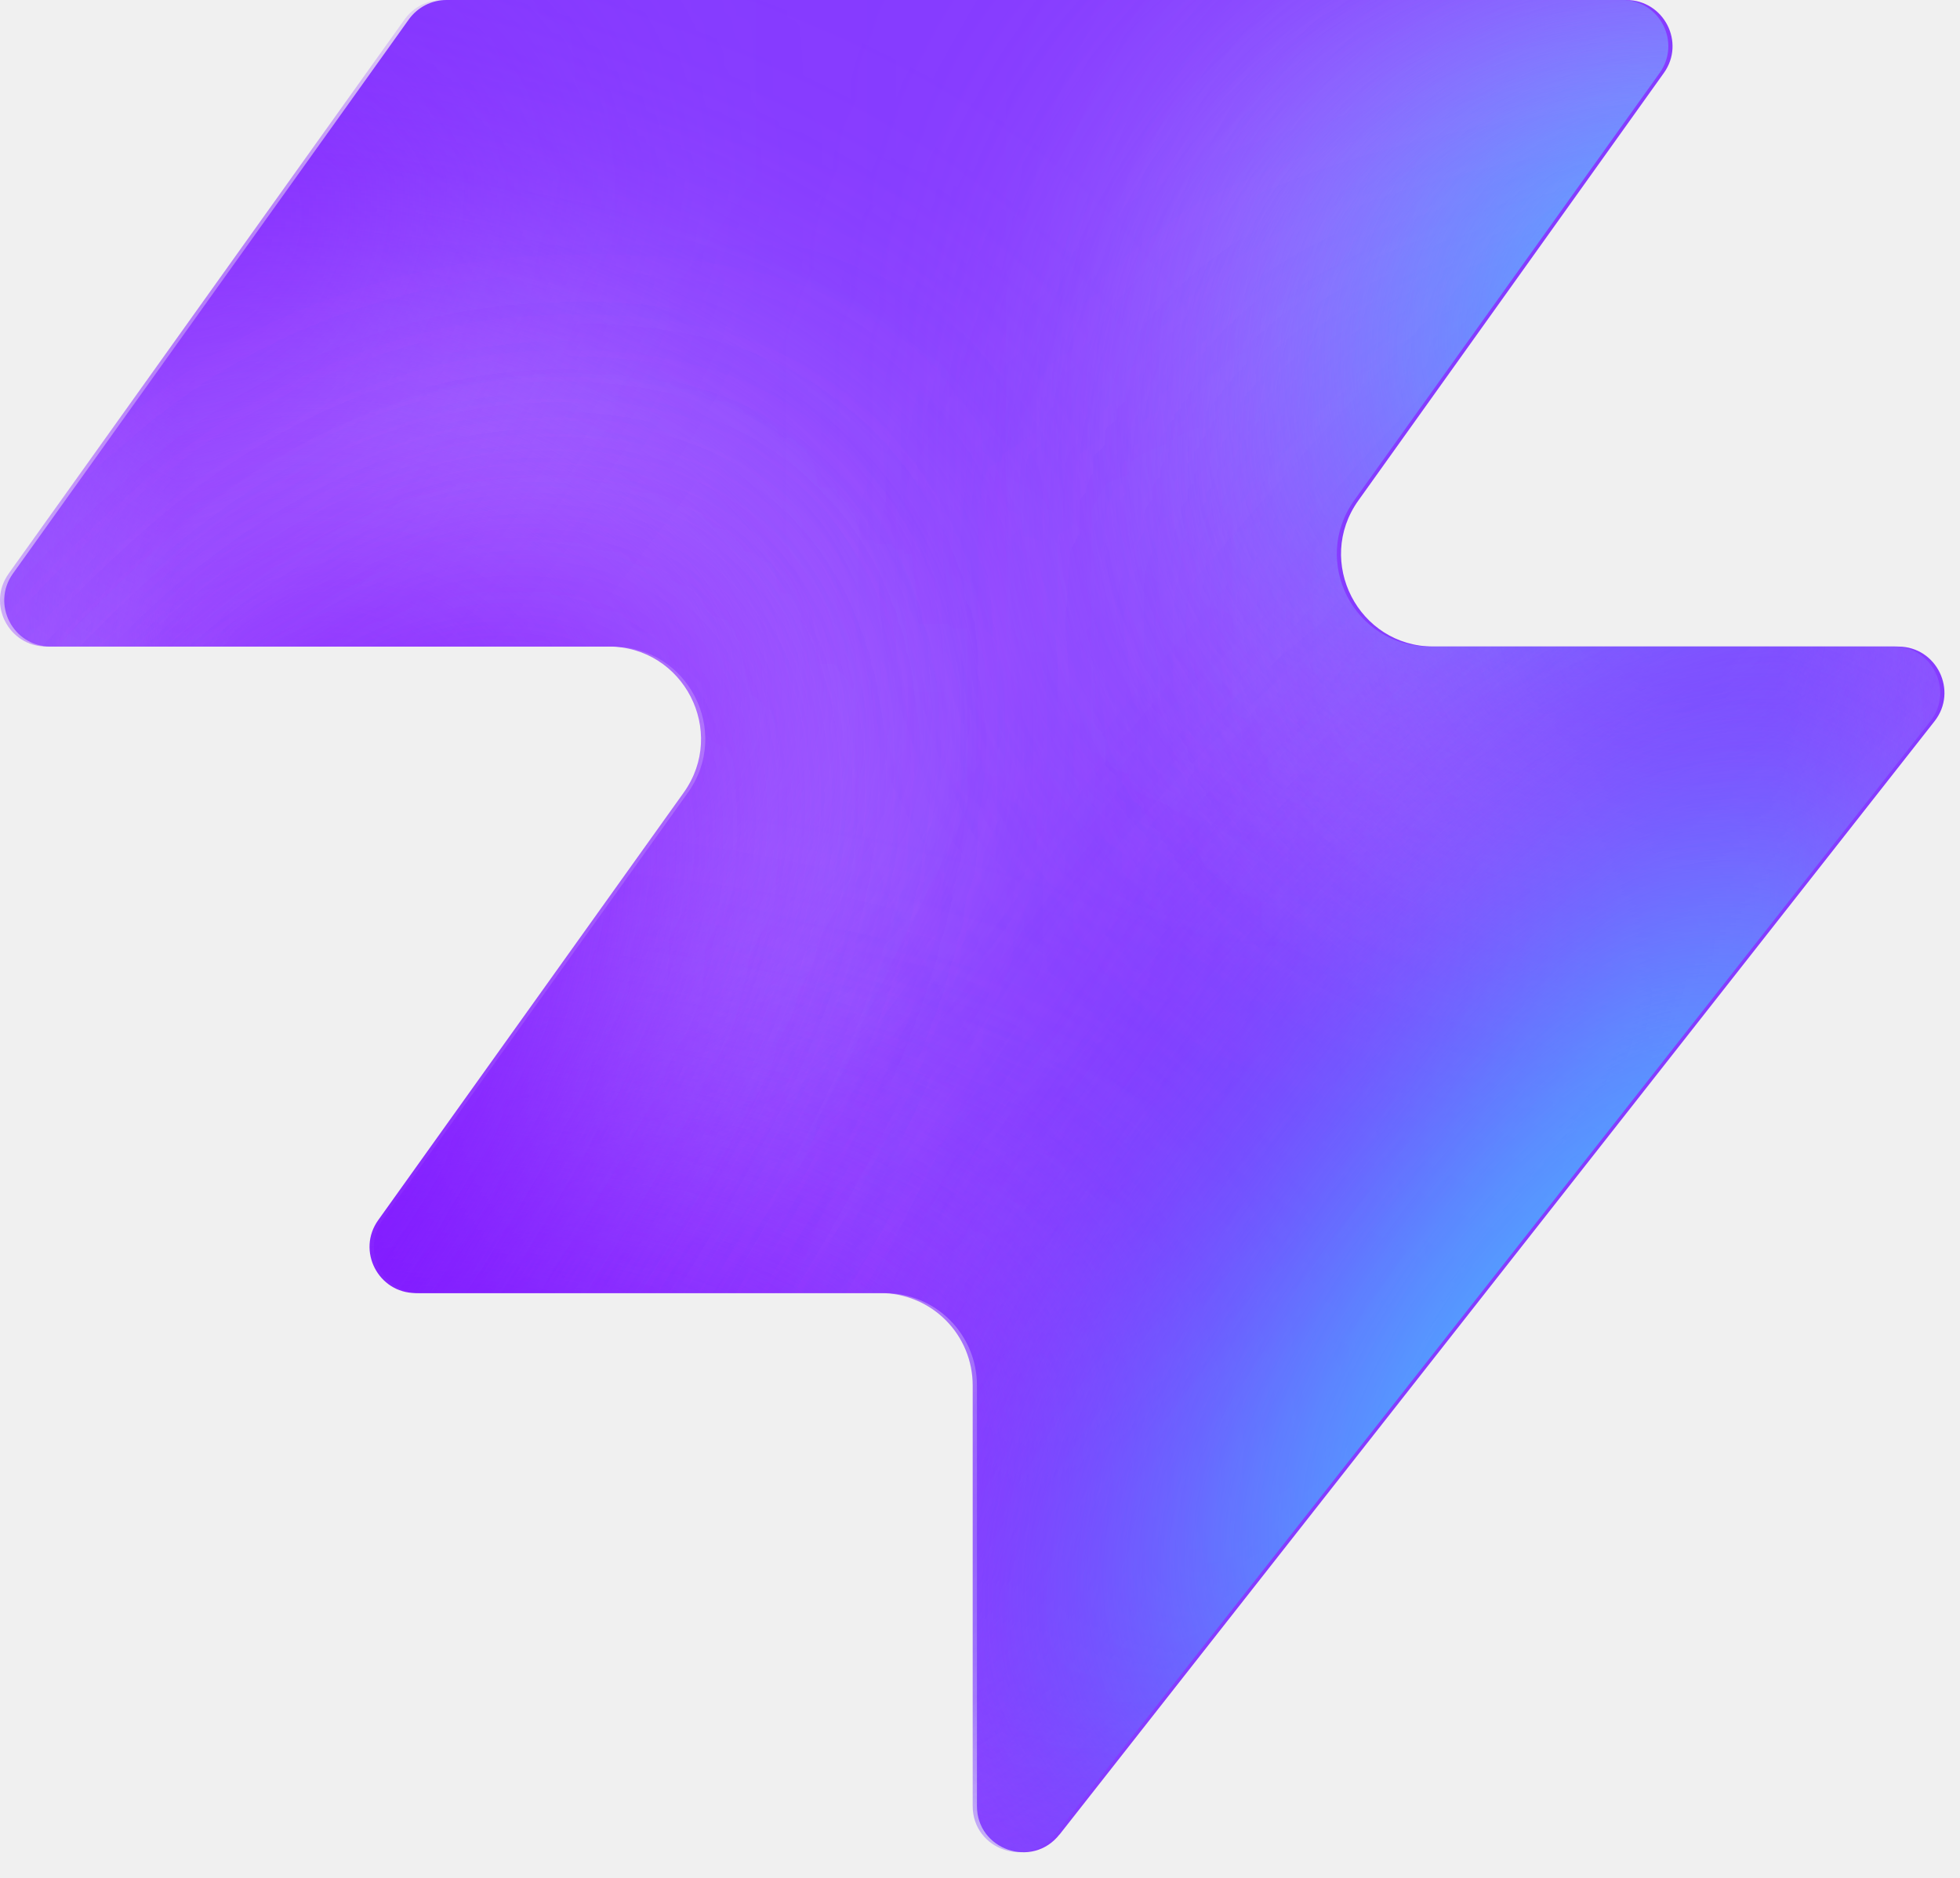
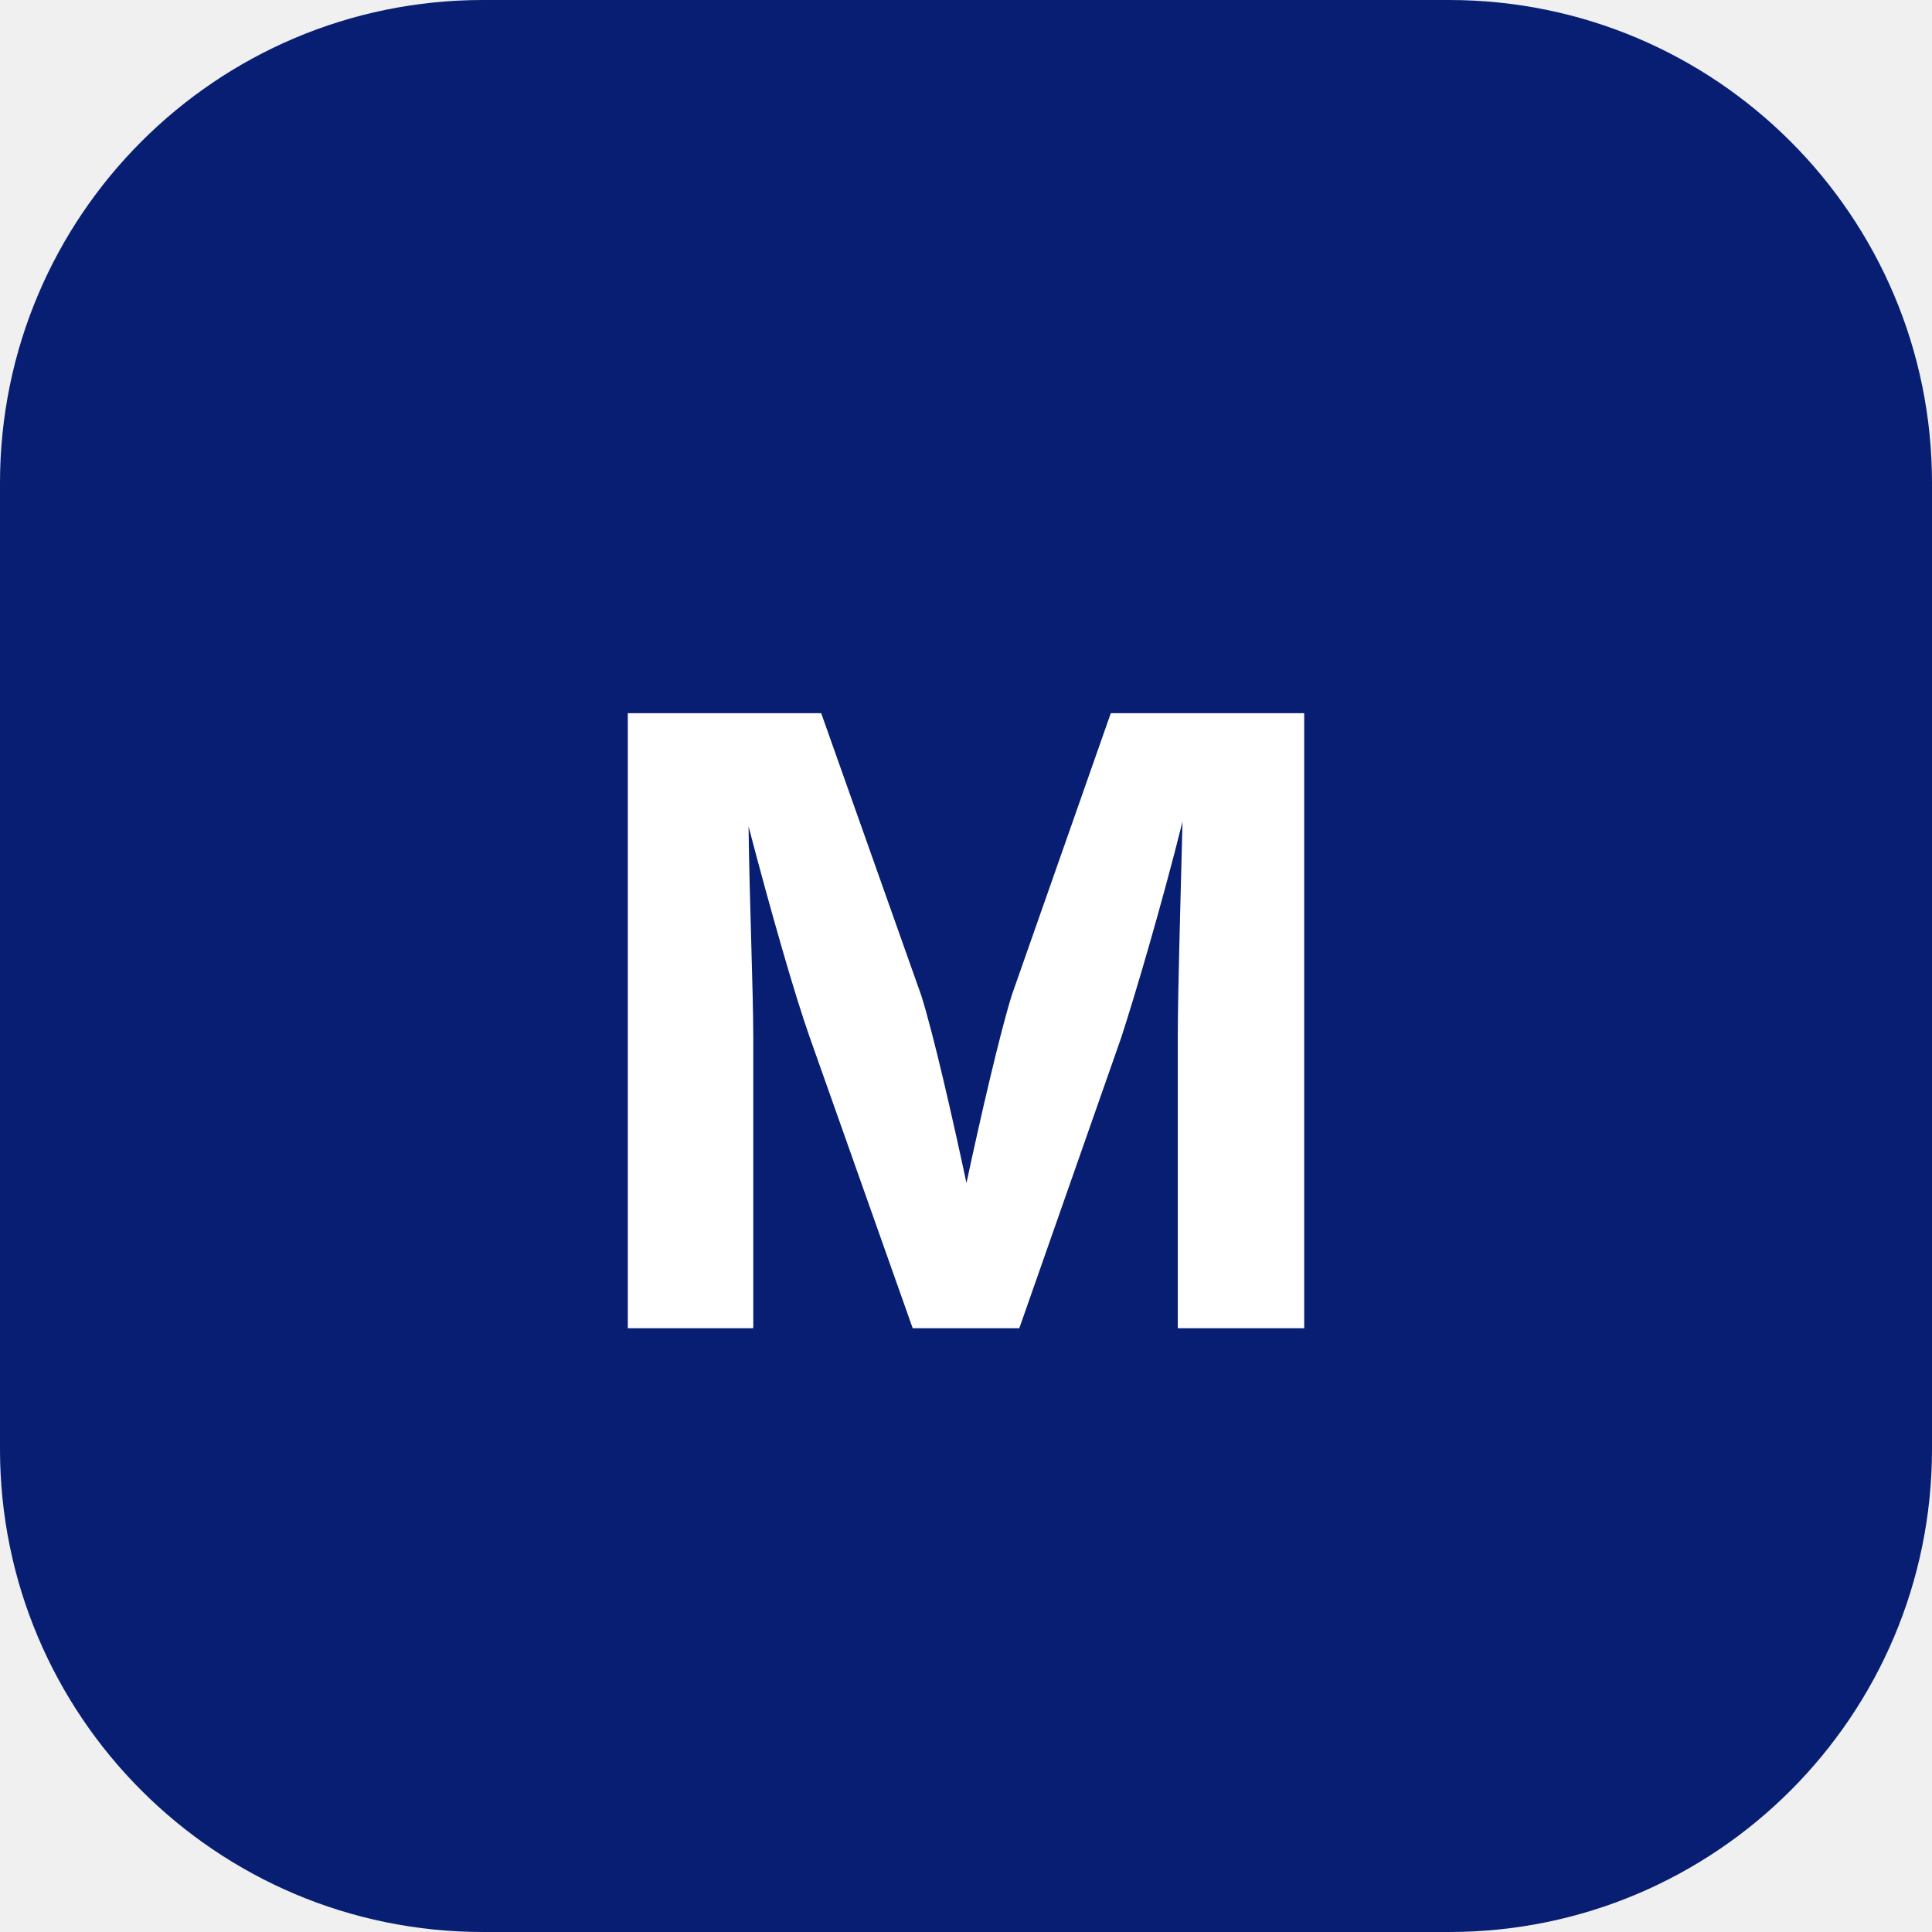
- <svg xmlns="http://www.w3.org/2000/svg" width="48" height="46" fill="none" viewBox="0 0 48 46">
-   <path fill="#863bff" d="M25.946 44.938c-.664.845-2.021.375-2.021-.698V33.937a2.26 2.26 0 0 0-2.262-2.262H10.287c-.92 0-1.456-1.04-.92-1.788l7.48-10.471c1.07-1.497 0-3.578-1.842-3.578H1.237c-.92 0-1.456-1.04-.92-1.788L10.013.474c.214-.297.556-.474.92-.474h28.894c.92 0 1.456 1.04.92 1.788l-7.48 10.471c-1.07 1.498 0 3.579 1.842 3.579h11.377c.943 0 1.473 1.088.89 1.83L25.947 44.94z" style="fill:#863bff;fill:color(display-p3 .525 .23 1);fill-opacity:1" />
-   <mask id="a" width="48" height="46" x="0" y="0" maskUnits="userSpaceOnUse" style="mask-type:alpha">
-     <path fill="#000" d="M25.842 44.938c-.664.844-2.021.375-2.021-.698V33.937a2.26 2.26 0 0 0-2.262-2.262H10.183c-.92 0-1.456-1.04-.92-1.788l7.48-10.471c1.07-1.498 0-3.579-1.842-3.579H1.133c-.92 0-1.456-1.04-.92-1.787L9.91.473c.214-.297.556-.474.92-.474h28.894c.92 0 1.456 1.04.92 1.788l-7.48 10.471c-1.07 1.498 0 3.578 1.842 3.578h11.377c.943 0 1.473 1.088.89 1.832L25.843 44.94z" style="fill:#000;fill-opacity:1" />
-   </mask>
-   <g mask="url(#a)">
-     <g filter="url(#b)">
-       <ellipse cx="5.508" cy="14.704" fill="#ede6ff" rx="5.508" ry="14.704" style="fill:#ede6ff;fill:color(display-p3 .927 .903 1);fill-opacity:1" transform="matrix(.00324 1 1 -.00324 -4.47 31.516)" />
-     </g>
-     <g filter="url(#c)">
-       <ellipse cx="10.399" cy="29.851" fill="#ede6ff" rx="10.399" ry="29.851" style="fill:#ede6ff;fill:color(display-p3 .927 .903 1);fill-opacity:1" transform="matrix(.00324 1 1 -.00324 -39.328 7.883)" />
-     </g>
-     <g filter="url(#d)">
-       <ellipse cx="5.508" cy="30.487" fill="#7e14ff" rx="5.508" ry="30.487" style="fill:#7e14ff;fill:color(display-p3 .492 .077 1);fill-opacity:1" transform="rotate(89.814 -25.913 -14.639)scale(1 -1)" />
-     </g>
-     <g filter="url(#e)">
-       <ellipse cx="5.508" cy="30.599" fill="#7e14ff" rx="5.508" ry="30.599" style="fill:#7e14ff;fill:color(display-p3 .492 .077 1);fill-opacity:1" transform="rotate(89.814 -32.644 -3.334)scale(1 -1)" />
-     </g>
-     <g filter="url(#f)">
-       <ellipse cx="5.508" cy="30.599" fill="#7e14ff" rx="5.508" ry="30.599" style="fill:#7e14ff;fill:color(display-p3 .492 .077 1);fill-opacity:1" transform="matrix(.00324 1 1 -.00324 -34.34 30.47)" />
-     </g>
-     <g filter="url(#g)">
-       <ellipse cx="14.072" cy="22.078" fill="#ede6ff" rx="14.072" ry="22.078" style="fill:#ede6ff;fill:color(display-p3 .927 .903 1);fill-opacity:1" transform="rotate(93.35 24.506 48.493)scale(-1 1)" />
-     </g>
-     <g filter="url(#h)">
-       <ellipse cx="3.47" cy="21.501" fill="#7e14ff" rx="3.47" ry="21.501" style="fill:#7e14ff;fill:color(display-p3 .492 .077 1);fill-opacity:1" transform="rotate(89.009 28.708 47.59)scale(-1 1)" />
-     </g>
-     <g filter="url(#i)">
-       <ellipse cx="3.47" cy="21.501" fill="#7e14ff" rx="3.47" ry="21.501" style="fill:#7e14ff;fill:color(display-p3 .492 .077 1);fill-opacity:1" transform="rotate(89.009 28.708 47.59)scale(-1 1)" />
-     </g>
-     <g filter="url(#j)">
-       <ellipse cx=".387" cy="8.972" fill="#7e14ff" rx="4.407" ry="29.108" style="fill:#7e14ff;fill:color(display-p3 .492 .077 1);fill-opacity:1" transform="rotate(39.51 .387 8.972)" />
-     </g>
-     <g filter="url(#k)">
-       <ellipse cx="47.523" cy="-6.092" fill="#7e14ff" rx="4.407" ry="29.108" style="fill:#7e14ff;fill:color(display-p3 .492 .077 1);fill-opacity:1" transform="rotate(37.892 47.523 -6.092)" />
-     </g>
-     <g filter="url(#l)">
-       <ellipse cx="41.412" cy="6.333" fill="#47bfff" rx="5.971" ry="9.665" style="fill:#47bfff;fill:color(display-p3 .28 .748 1);fill-opacity:1" transform="rotate(37.892 41.412 6.333)" />
-     </g>
-     <g filter="url(#m)">
-       <ellipse cx="-1.879" cy="38.332" fill="#7e14ff" rx="4.407" ry="29.108" style="fill:#7e14ff;fill:color(display-p3 .492 .077 1);fill-opacity:1" transform="rotate(37.892 -1.88 38.332)" />
-     </g>
-     <g filter="url(#n)">
-       <ellipse cx="-1.879" cy="38.332" fill="#7e14ff" rx="4.407" ry="29.108" style="fill:#7e14ff;fill:color(display-p3 .492 .077 1);fill-opacity:1" transform="rotate(37.892 -1.88 38.332)" />
-     </g>
-     <g filter="url(#o)">
-       <ellipse cx="35.651" cy="29.907" fill="#7e14ff" rx="4.407" ry="29.108" style="fill:#7e14ff;fill:color(display-p3 .492 .077 1);fill-opacity:1" transform="rotate(37.892 35.651 29.907)" />
-     </g>
-     <g filter="url(#p)">
-       <ellipse cx="38.418" cy="32.4" fill="#47bfff" rx="5.971" ry="15.297" style="fill:#47bfff;fill:color(display-p3 .28 .748 1);fill-opacity:1" transform="rotate(37.892 38.418 32.4)" />
-     </g>
-   </g>
-   <defs>
-     <filter id="b" width="60.045" height="41.654" x="-19.77" y="16.149" color-interpolation-filters="sRGB" filterUnits="userSpaceOnUse">
-       <feFlood flood-opacity="0" result="BackgroundImageFix" />
-       <feBlend in="SourceGraphic" in2="BackgroundImageFix" result="shape" />
-       <feGaussianBlur result="effect1_foregroundBlur_2002_17158" stdDeviation="7.659" />
-     </filter>
-     <filter id="c" width="90.34" height="51.437" x="-54.613" y="-7.533" color-interpolation-filters="sRGB" filterUnits="userSpaceOnUse">
-       <feFlood flood-opacity="0" result="BackgroundImageFix" />
-       <feBlend in="SourceGraphic" in2="BackgroundImageFix" result="shape" />
-       <feGaussianBlur result="effect1_foregroundBlur_2002_17158" stdDeviation="7.659" />
-     </filter>
-     <filter id="d" width="79.355" height="29.4" x="-49.64" y="2.03" color-interpolation-filters="sRGB" filterUnits="userSpaceOnUse">
-       <feFlood flood-opacity="0" result="BackgroundImageFix" />
-       <feBlend in="SourceGraphic" in2="BackgroundImageFix" result="shape" />
-       <feGaussianBlur result="effect1_foregroundBlur_2002_17158" stdDeviation="4.596" />
-     </filter>
-     <filter id="e" width="79.579" height="29.4" x="-45.045" y="20.029" color-interpolation-filters="sRGB" filterUnits="userSpaceOnUse">
-       <feFlood flood-opacity="0" result="BackgroundImageFix" />
-       <feBlend in="SourceGraphic" in2="BackgroundImageFix" result="shape" />
-       <feGaussianBlur result="effect1_foregroundBlur_2002_17158" stdDeviation="4.596" />
-     </filter>
-     <filter id="f" width="79.579" height="29.4" x="-43.513" y="21.178" color-interpolation-filters="sRGB" filterUnits="userSpaceOnUse">
-       <feFlood flood-opacity="0" result="BackgroundImageFix" />
-       <feBlend in="SourceGraphic" in2="BackgroundImageFix" result="shape" />
-       <feGaussianBlur result="effect1_foregroundBlur_2002_17158" stdDeviation="4.596" />
-     </filter>
-     <filter id="g" width="74.749" height="58.852" x="15.756" y="-17.901" color-interpolation-filters="sRGB" filterUnits="userSpaceOnUse">
-       <feFlood flood-opacity="0" result="BackgroundImageFix" />
-       <feBlend in="SourceGraphic" in2="BackgroundImageFix" result="shape" />
-       <feGaussianBlur result="effect1_foregroundBlur_2002_17158" stdDeviation="7.659" />
-     </filter>
-     <filter id="h" width="61.377" height="25.362" x="23.548" y="2.284" color-interpolation-filters="sRGB" filterUnits="userSpaceOnUse">
-       <feFlood flood-opacity="0" result="BackgroundImageFix" />
-       <feBlend in="SourceGraphic" in2="BackgroundImageFix" result="shape" />
-       <feGaussianBlur result="effect1_foregroundBlur_2002_17158" stdDeviation="4.596" />
-     </filter>
-     <filter id="i" width="61.377" height="25.362" x="23.548" y="2.284" color-interpolation-filters="sRGB" filterUnits="userSpaceOnUse">
-       <feFlood flood-opacity="0" result="BackgroundImageFix" />
-       <feBlend in="SourceGraphic" in2="BackgroundImageFix" result="shape" />
-       <feGaussianBlur result="effect1_foregroundBlur_2002_17158" stdDeviation="4.596" />
-     </filter>
-     <filter id="j" width="56.045" height="63.649" x="-27.636" y="-22.853" color-interpolation-filters="sRGB" filterUnits="userSpaceOnUse">
-       <feFlood flood-opacity="0" result="BackgroundImageFix" />
-       <feBlend in="SourceGraphic" in2="BackgroundImageFix" result="shape" />
-       <feGaussianBlur result="effect1_foregroundBlur_2002_17158" stdDeviation="4.596" />
-     </filter>
-     <filter id="k" width="54.814" height="64.646" x="20.116" y="-38.415" color-interpolation-filters="sRGB" filterUnits="userSpaceOnUse">
-       <feFlood flood-opacity="0" result="BackgroundImageFix" />
-       <feBlend in="SourceGraphic" in2="BackgroundImageFix" result="shape" />
-       <feGaussianBlur result="effect1_foregroundBlur_2002_17158" stdDeviation="4.596" />
-     </filter>
-     <filter id="l" width="33.541" height="35.313" x="24.641" y="-11.323" color-interpolation-filters="sRGB" filterUnits="userSpaceOnUse">
-       <feFlood flood-opacity="0" result="BackgroundImageFix" />
-       <feBlend in="SourceGraphic" in2="BackgroundImageFix" result="shape" />
-       <feGaussianBlur result="effect1_foregroundBlur_2002_17158" stdDeviation="4.596" />
-     </filter>
-     <filter id="m" width="54.814" height="64.646" x="-29.286" y="6.009" color-interpolation-filters="sRGB" filterUnits="userSpaceOnUse">
-       <feFlood flood-opacity="0" result="BackgroundImageFix" />
-       <feBlend in="SourceGraphic" in2="BackgroundImageFix" result="shape" />
-       <feGaussianBlur result="effect1_foregroundBlur_2002_17158" stdDeviation="4.596" />
-     </filter>
-     <filter id="n" width="54.814" height="64.646" x="-29.286" y="6.009" color-interpolation-filters="sRGB" filterUnits="userSpaceOnUse">
-       <feFlood flood-opacity="0" result="BackgroundImageFix" />
-       <feBlend in="SourceGraphic" in2="BackgroundImageFix" result="shape" />
-       <feGaussianBlur result="effect1_foregroundBlur_2002_17158" stdDeviation="4.596" />
-     </filter>
-     <filter id="o" width="54.814" height="64.646" x="8.244" y="-2.416" color-interpolation-filters="sRGB" filterUnits="userSpaceOnUse">
-       <feFlood flood-opacity="0" result="BackgroundImageFix" />
-       <feBlend in="SourceGraphic" in2="BackgroundImageFix" result="shape" />
-       <feGaussianBlur result="effect1_foregroundBlur_2002_17158" stdDeviation="4.596" />
-     </filter>
-     <filter id="p" width="39.409" height="43.623" x="18.713" y="10.588" color-interpolation-filters="sRGB" filterUnits="userSpaceOnUse">
-       <feFlood flood-opacity="0" result="BackgroundImageFix" />
-       <feBlend in="SourceGraphic" in2="BackgroundImageFix" result="shape" />
-       <feGaussianBlur result="effect1_foregroundBlur_2002_17158" stdDeviation="4.596" />
-     </filter>
-   </defs>
+ <svg xmlns="http://www.w3.org/2000/svg" viewBox="0 0 32 32">
+   <rect width="32" height="32" rx="8" fill="#071E72" />
+   <text x="16" y="22" text-anchor="middle" fill="white" font-size="14" font-weight="bold" font-family="Inter,sans-serif">M</text>
</svg>
